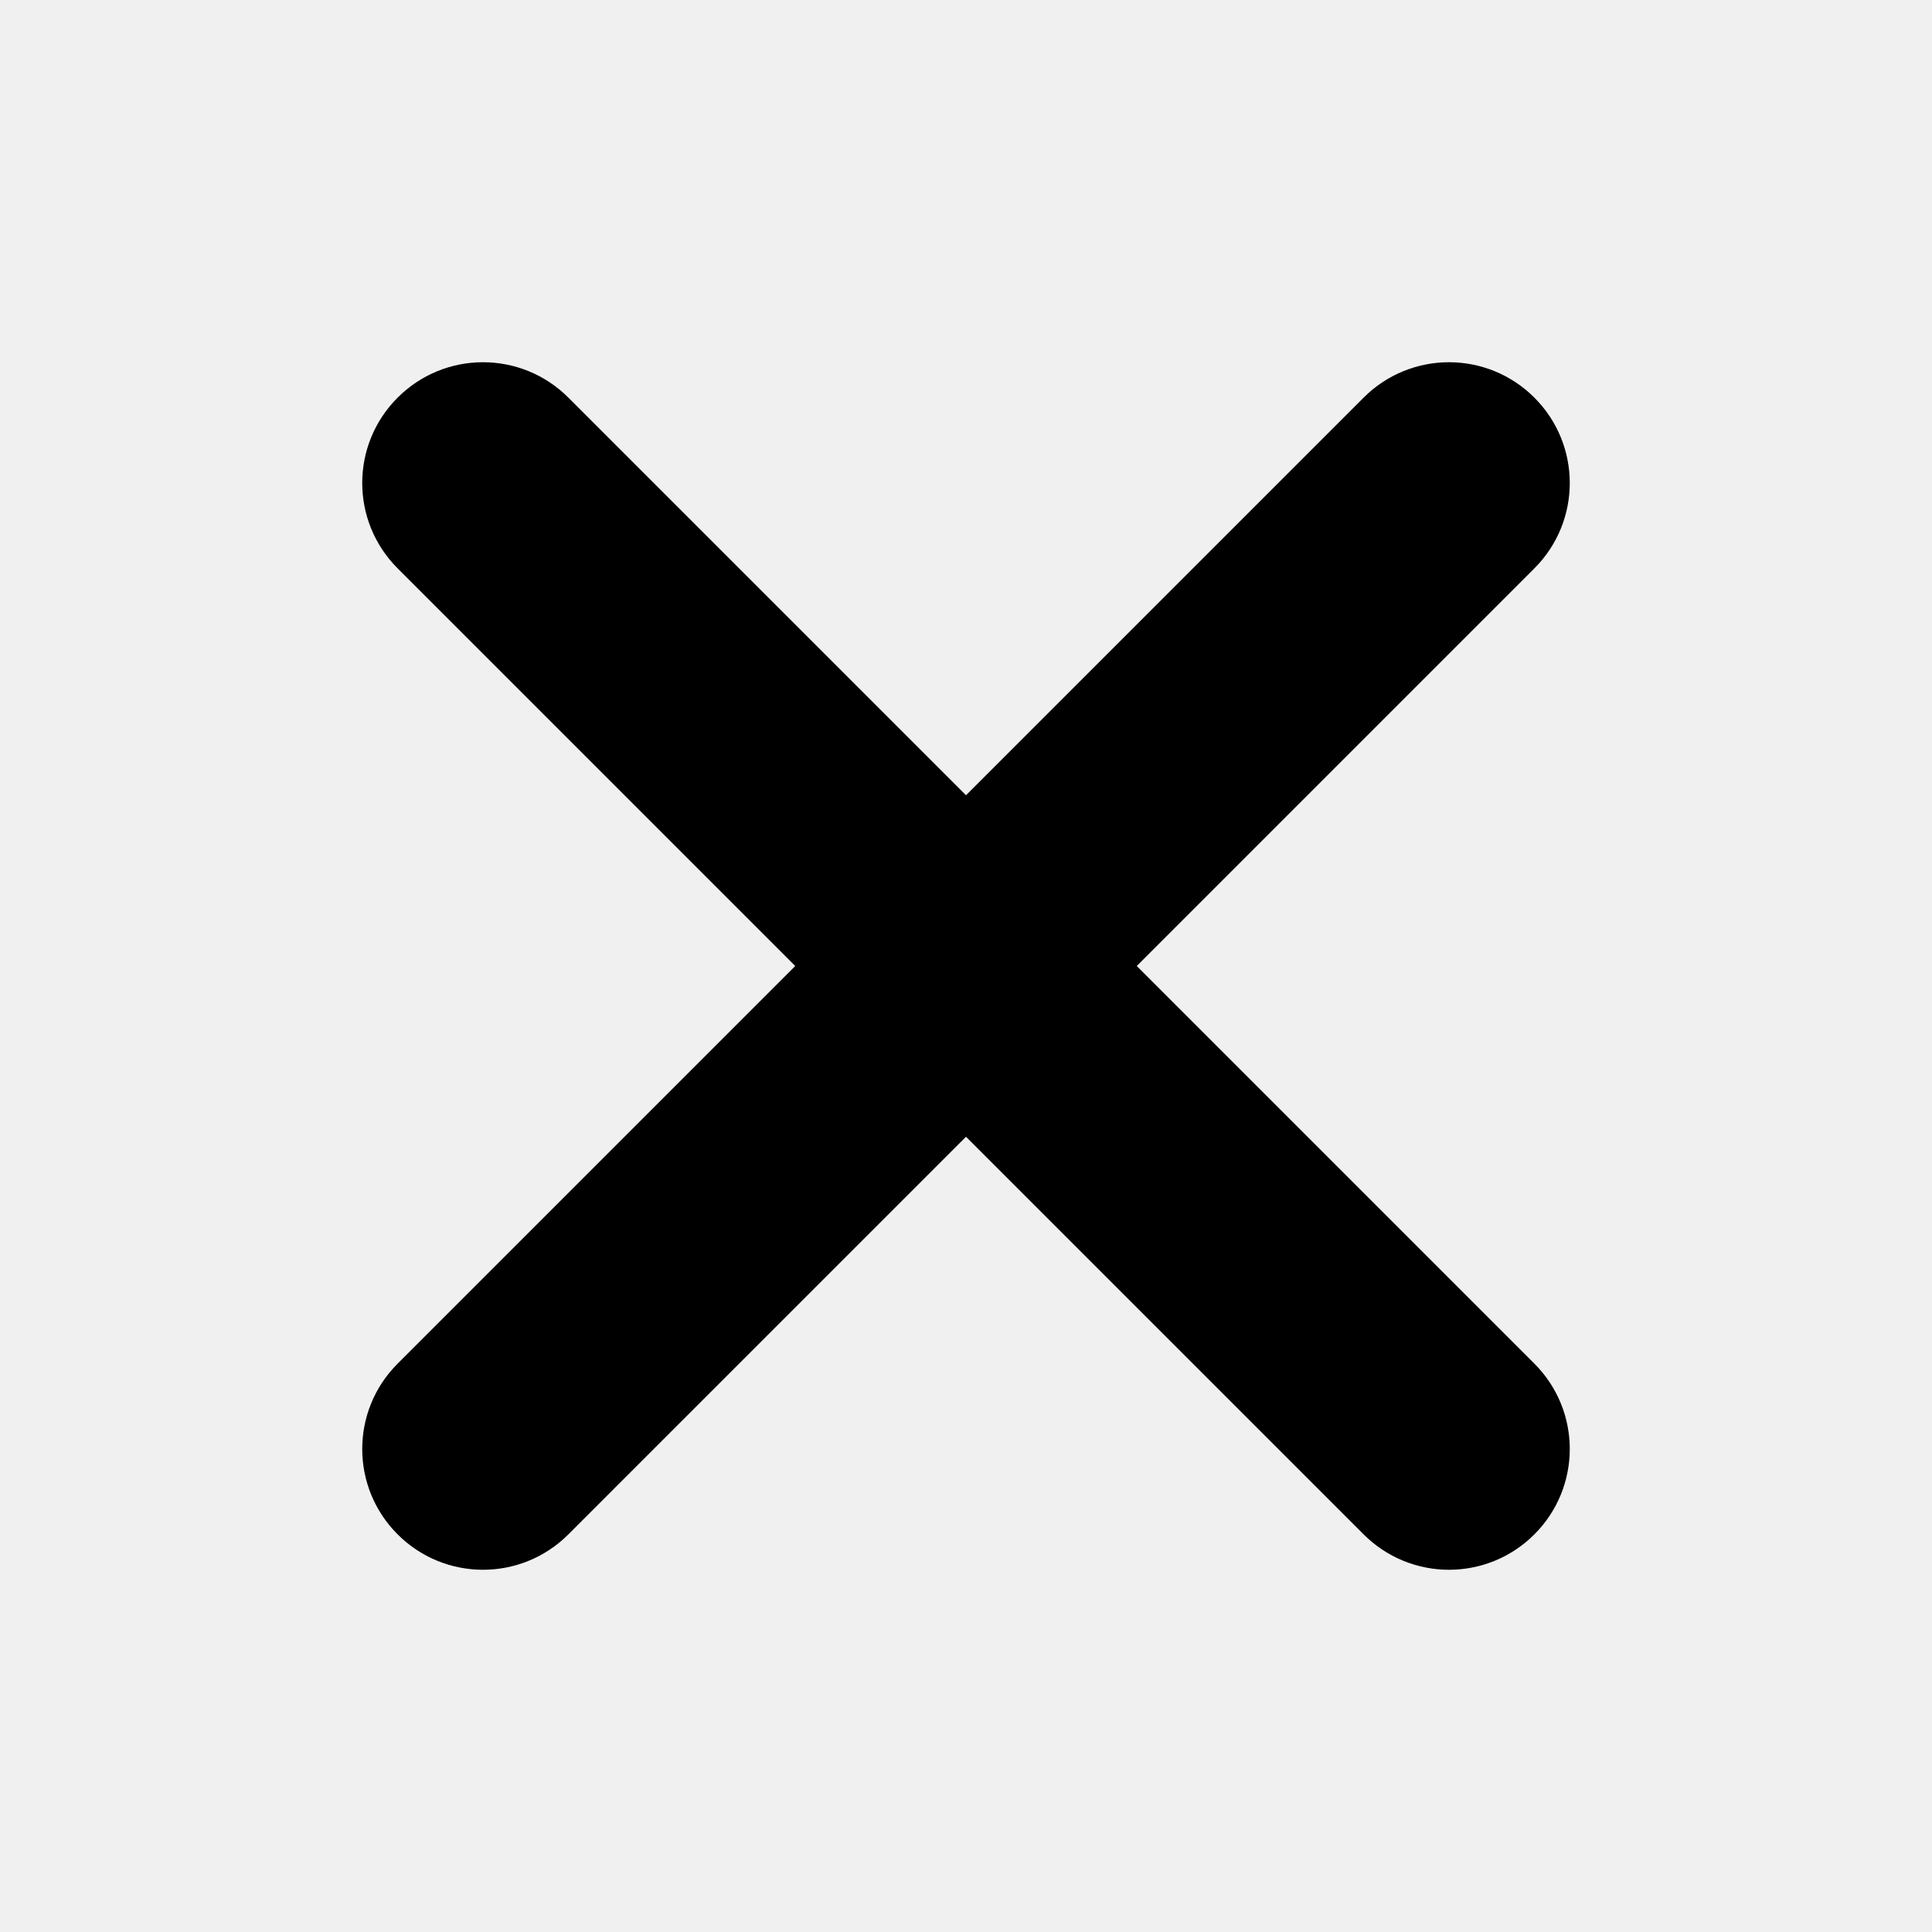
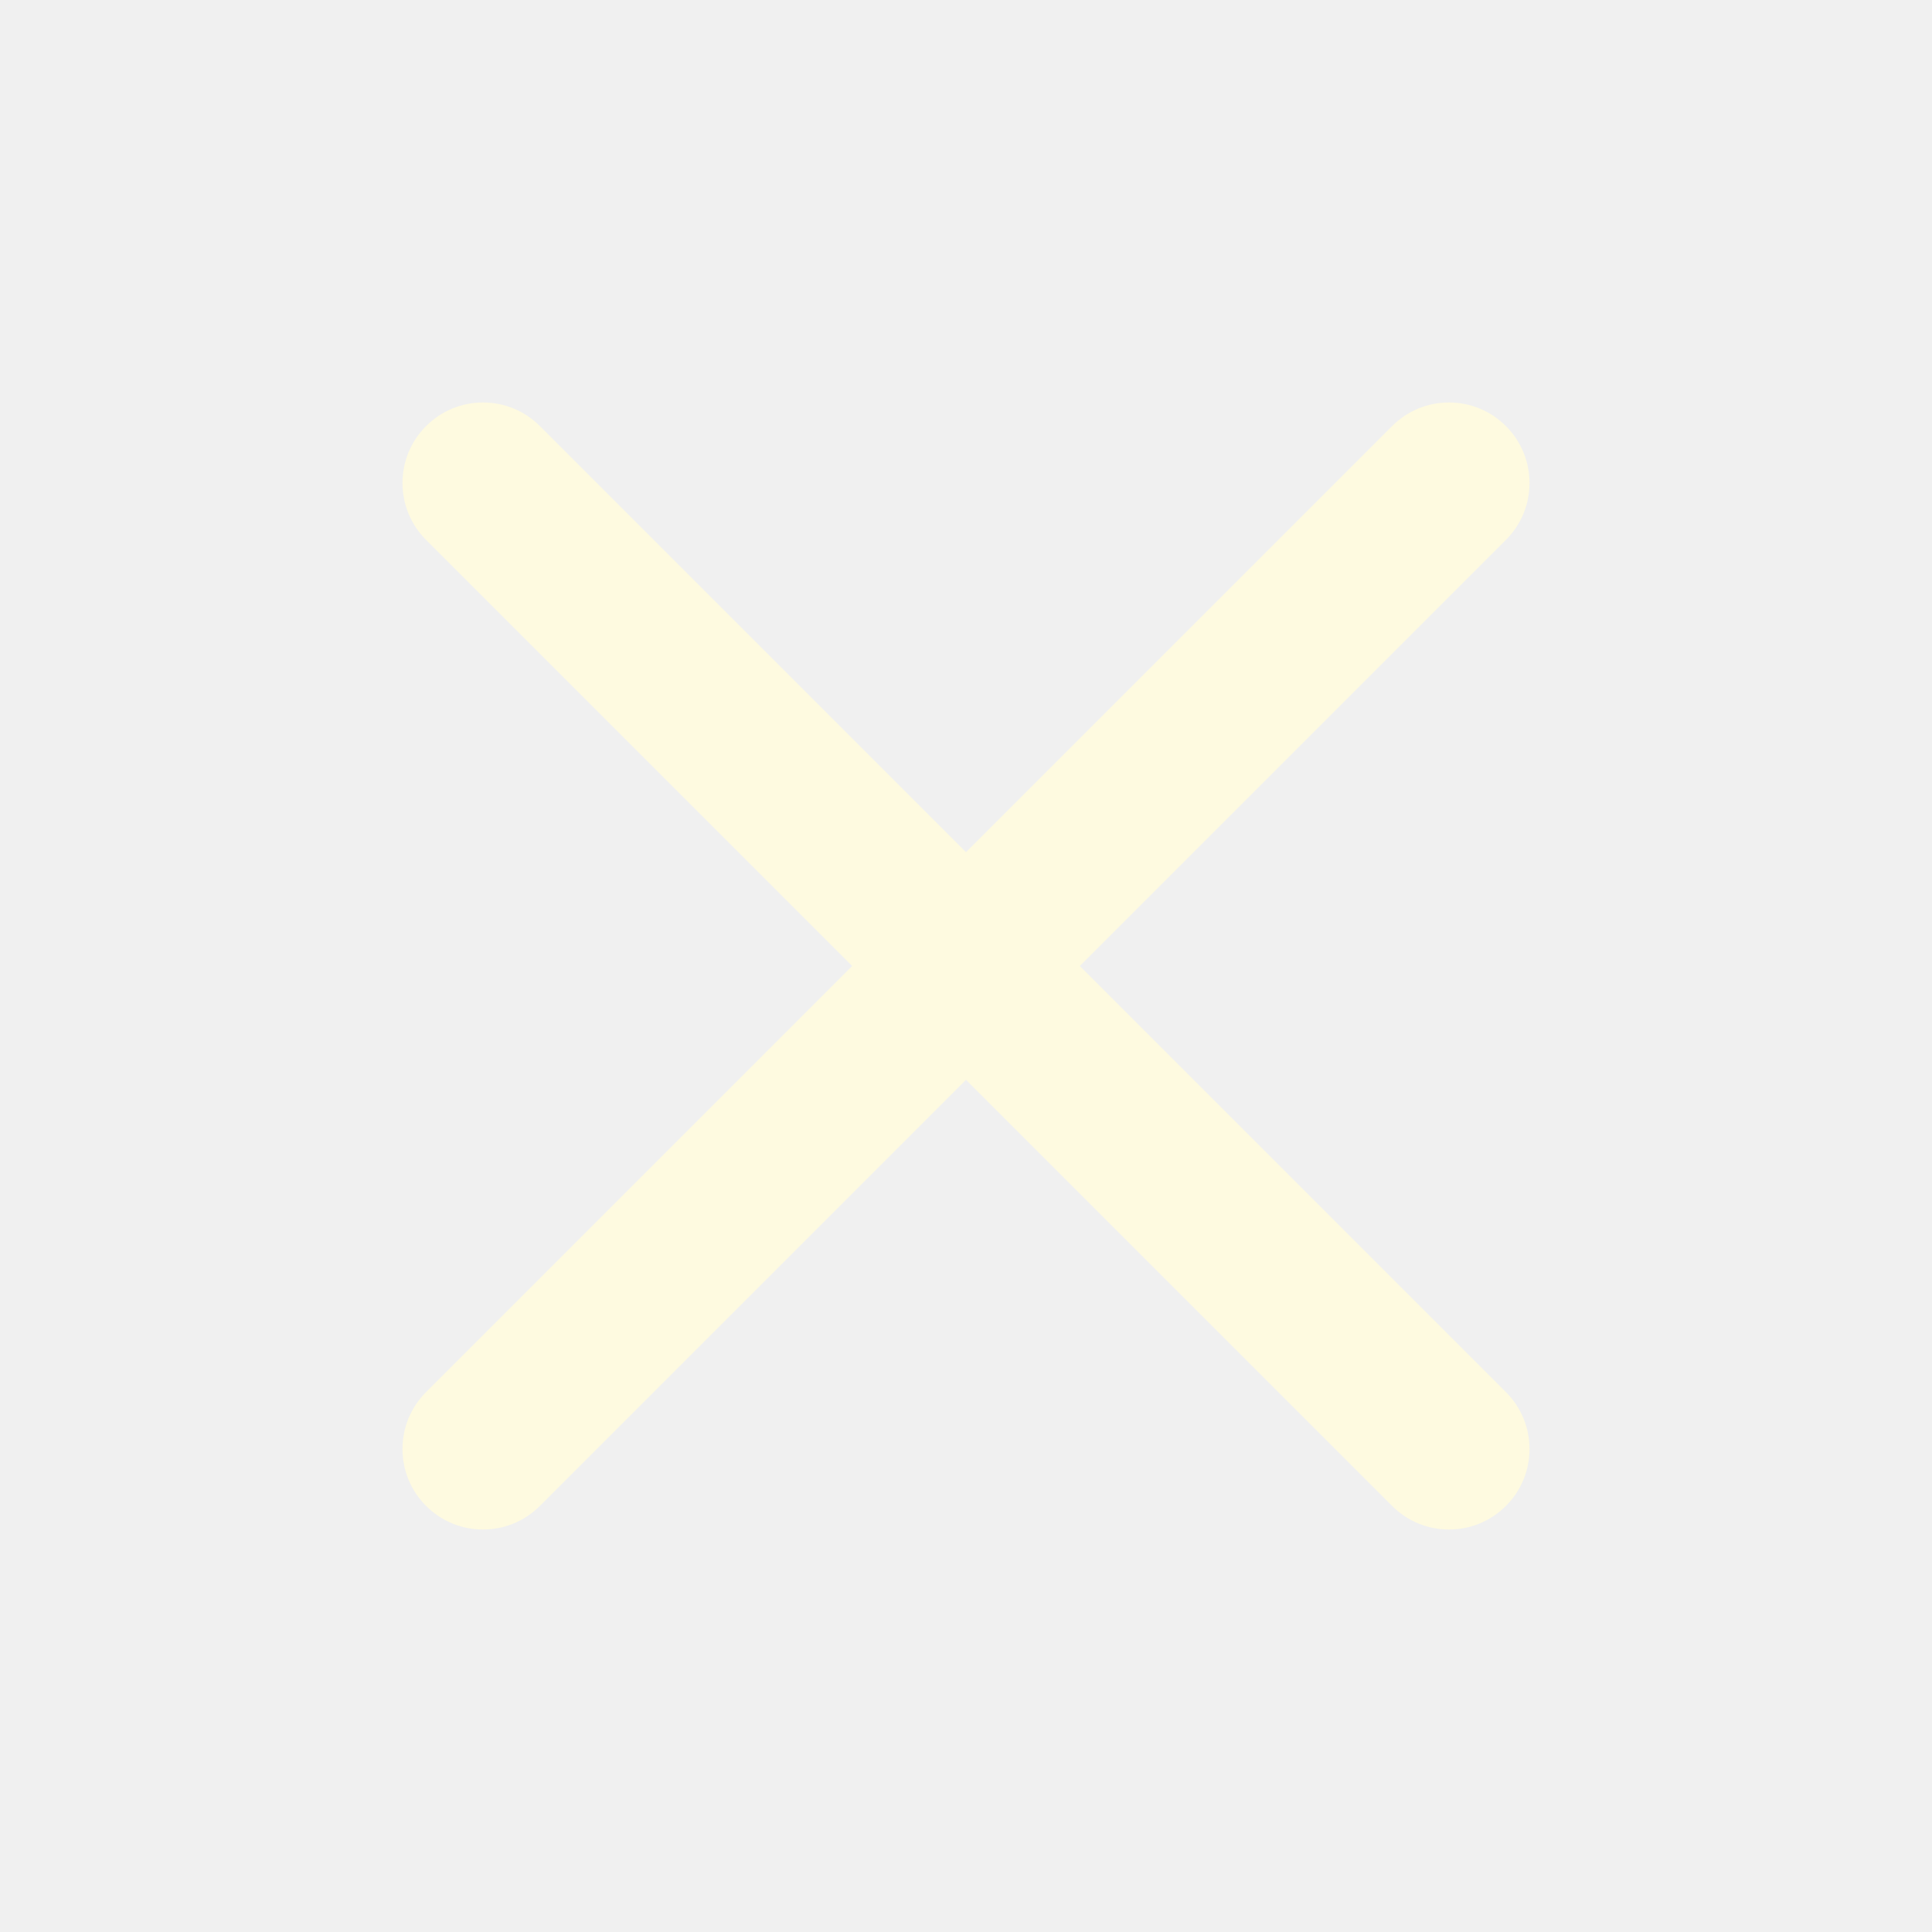
- <svg xmlns="http://www.w3.org/2000/svg" width="800px" height="800px" viewBox="0 0 24 24" fill="none" stroke="#000000">
+ <svg xmlns="http://www.w3.org/2000/svg" width="800px" height="800px" viewBox="0 0 24.00 24.00" fill="none" stroke="#ffffff" stroke-width="0">
  <g id="SVGRepo_bgCarrier" stroke-width="0" />
  <g id="SVGRepo_tracerCarrier" stroke-linecap="round" stroke-linejoin="round" />
  <g id="SVGRepo_iconCarrier">
-     <path fill-rule="evenodd" clip-rule="evenodd" d="M5.293 5.293C5.683 4.902 6.317 4.902 6.707 5.293L12 10.586L17.293 5.293C17.683 4.902 18.317 4.902 18.707 5.293C19.098 5.683 19.098 6.317 18.707 6.707L13.414 12L18.707 17.293C19.098 17.683 19.098 18.317 18.707 18.707C18.317 19.098 17.683 19.098 17.293 18.707L12 13.414L6.707 18.707C6.317 19.098 5.683 19.098 5.293 18.707C4.902 18.317 4.902 17.683 5.293 17.293L10.586 12L5.293 6.707C4.902 6.317 4.902 5.683 5.293 5.293Z" fill="#000000" />
+     <path fill-rule="evenodd" clip-rule="evenodd" d="M5.293 5.293C5.683 4.902 6.317 4.902 6.707 5.293L12 10.586L17.293 5.293C17.683 4.902 18.317 4.902 18.707 5.293C19.098 5.683 19.098 6.317 18.707 6.707L13.414 12L18.707 17.293C19.098 17.683 19.098 18.317 18.707 18.707C18.317 19.098 17.683 19.098 17.293 18.707L12 13.414L6.707 18.707C6.317 19.098 5.683 19.098 5.293 18.707C4.902 18.317 4.902 17.683 5.293 17.293L10.586 12L5.293 6.707C4.902 6.317 4.902 5.683 5.293 5.293Z" fill="#fefae0" />
  </g>
</svg>
